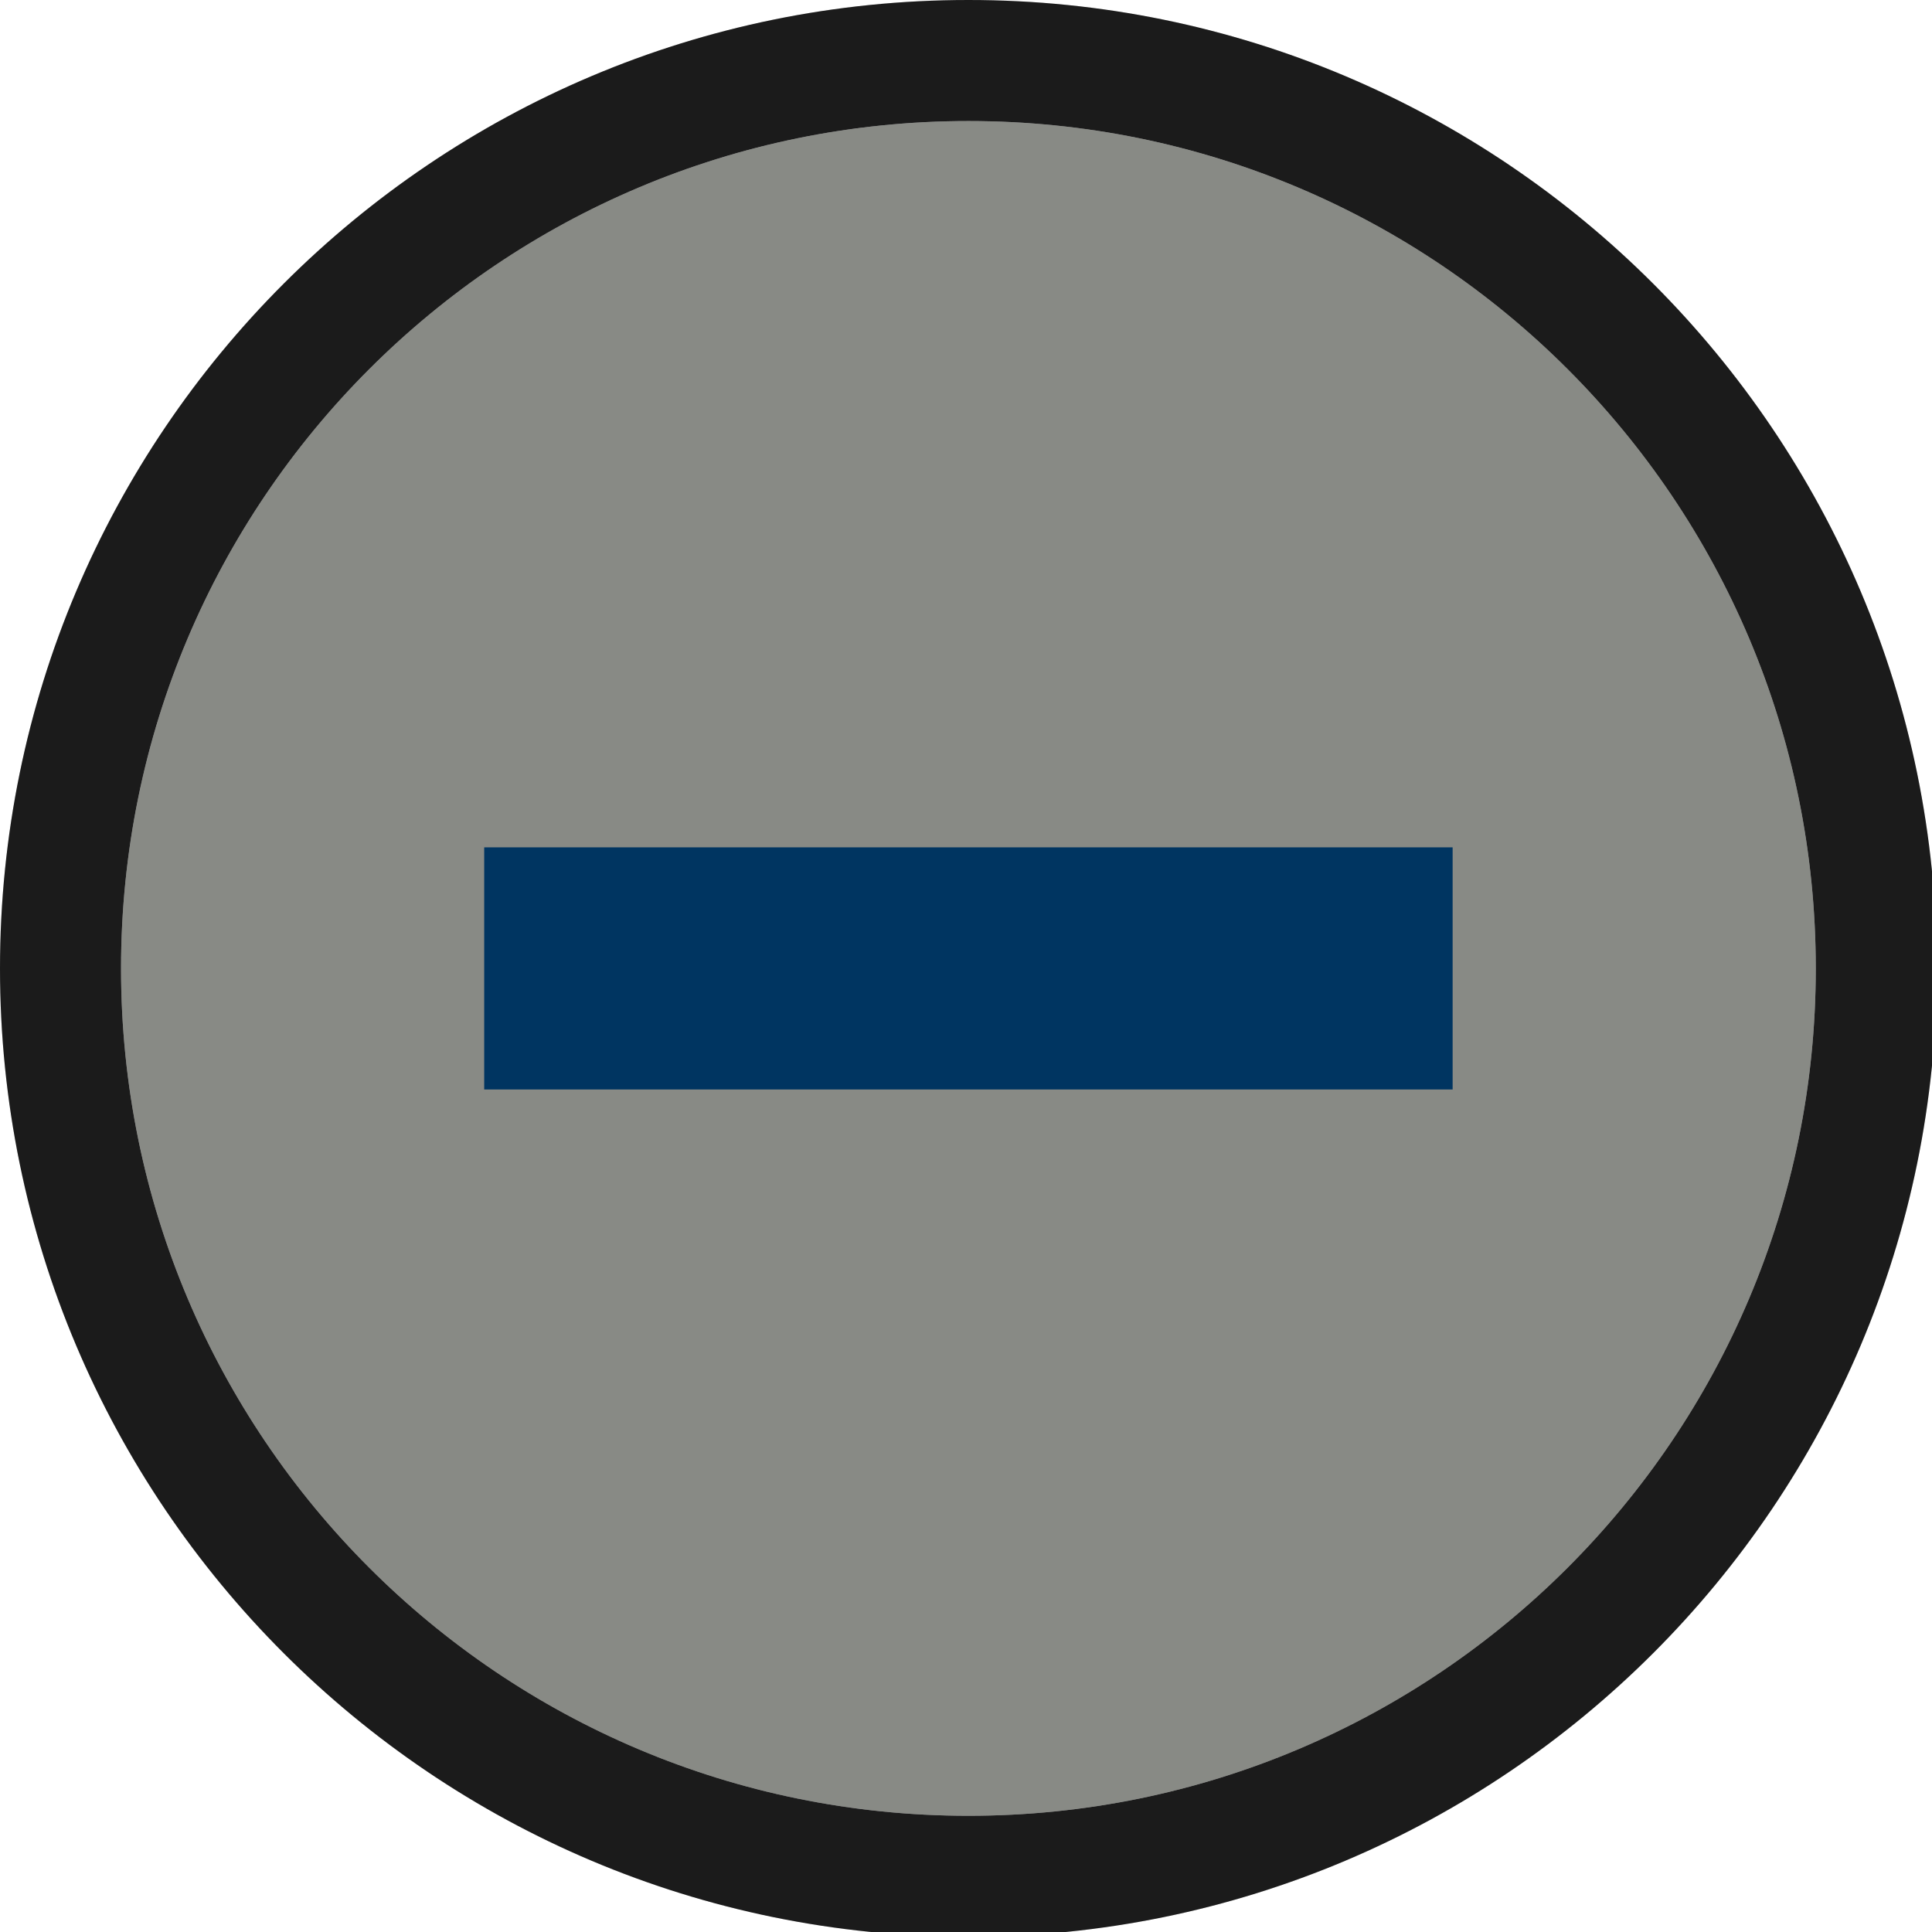
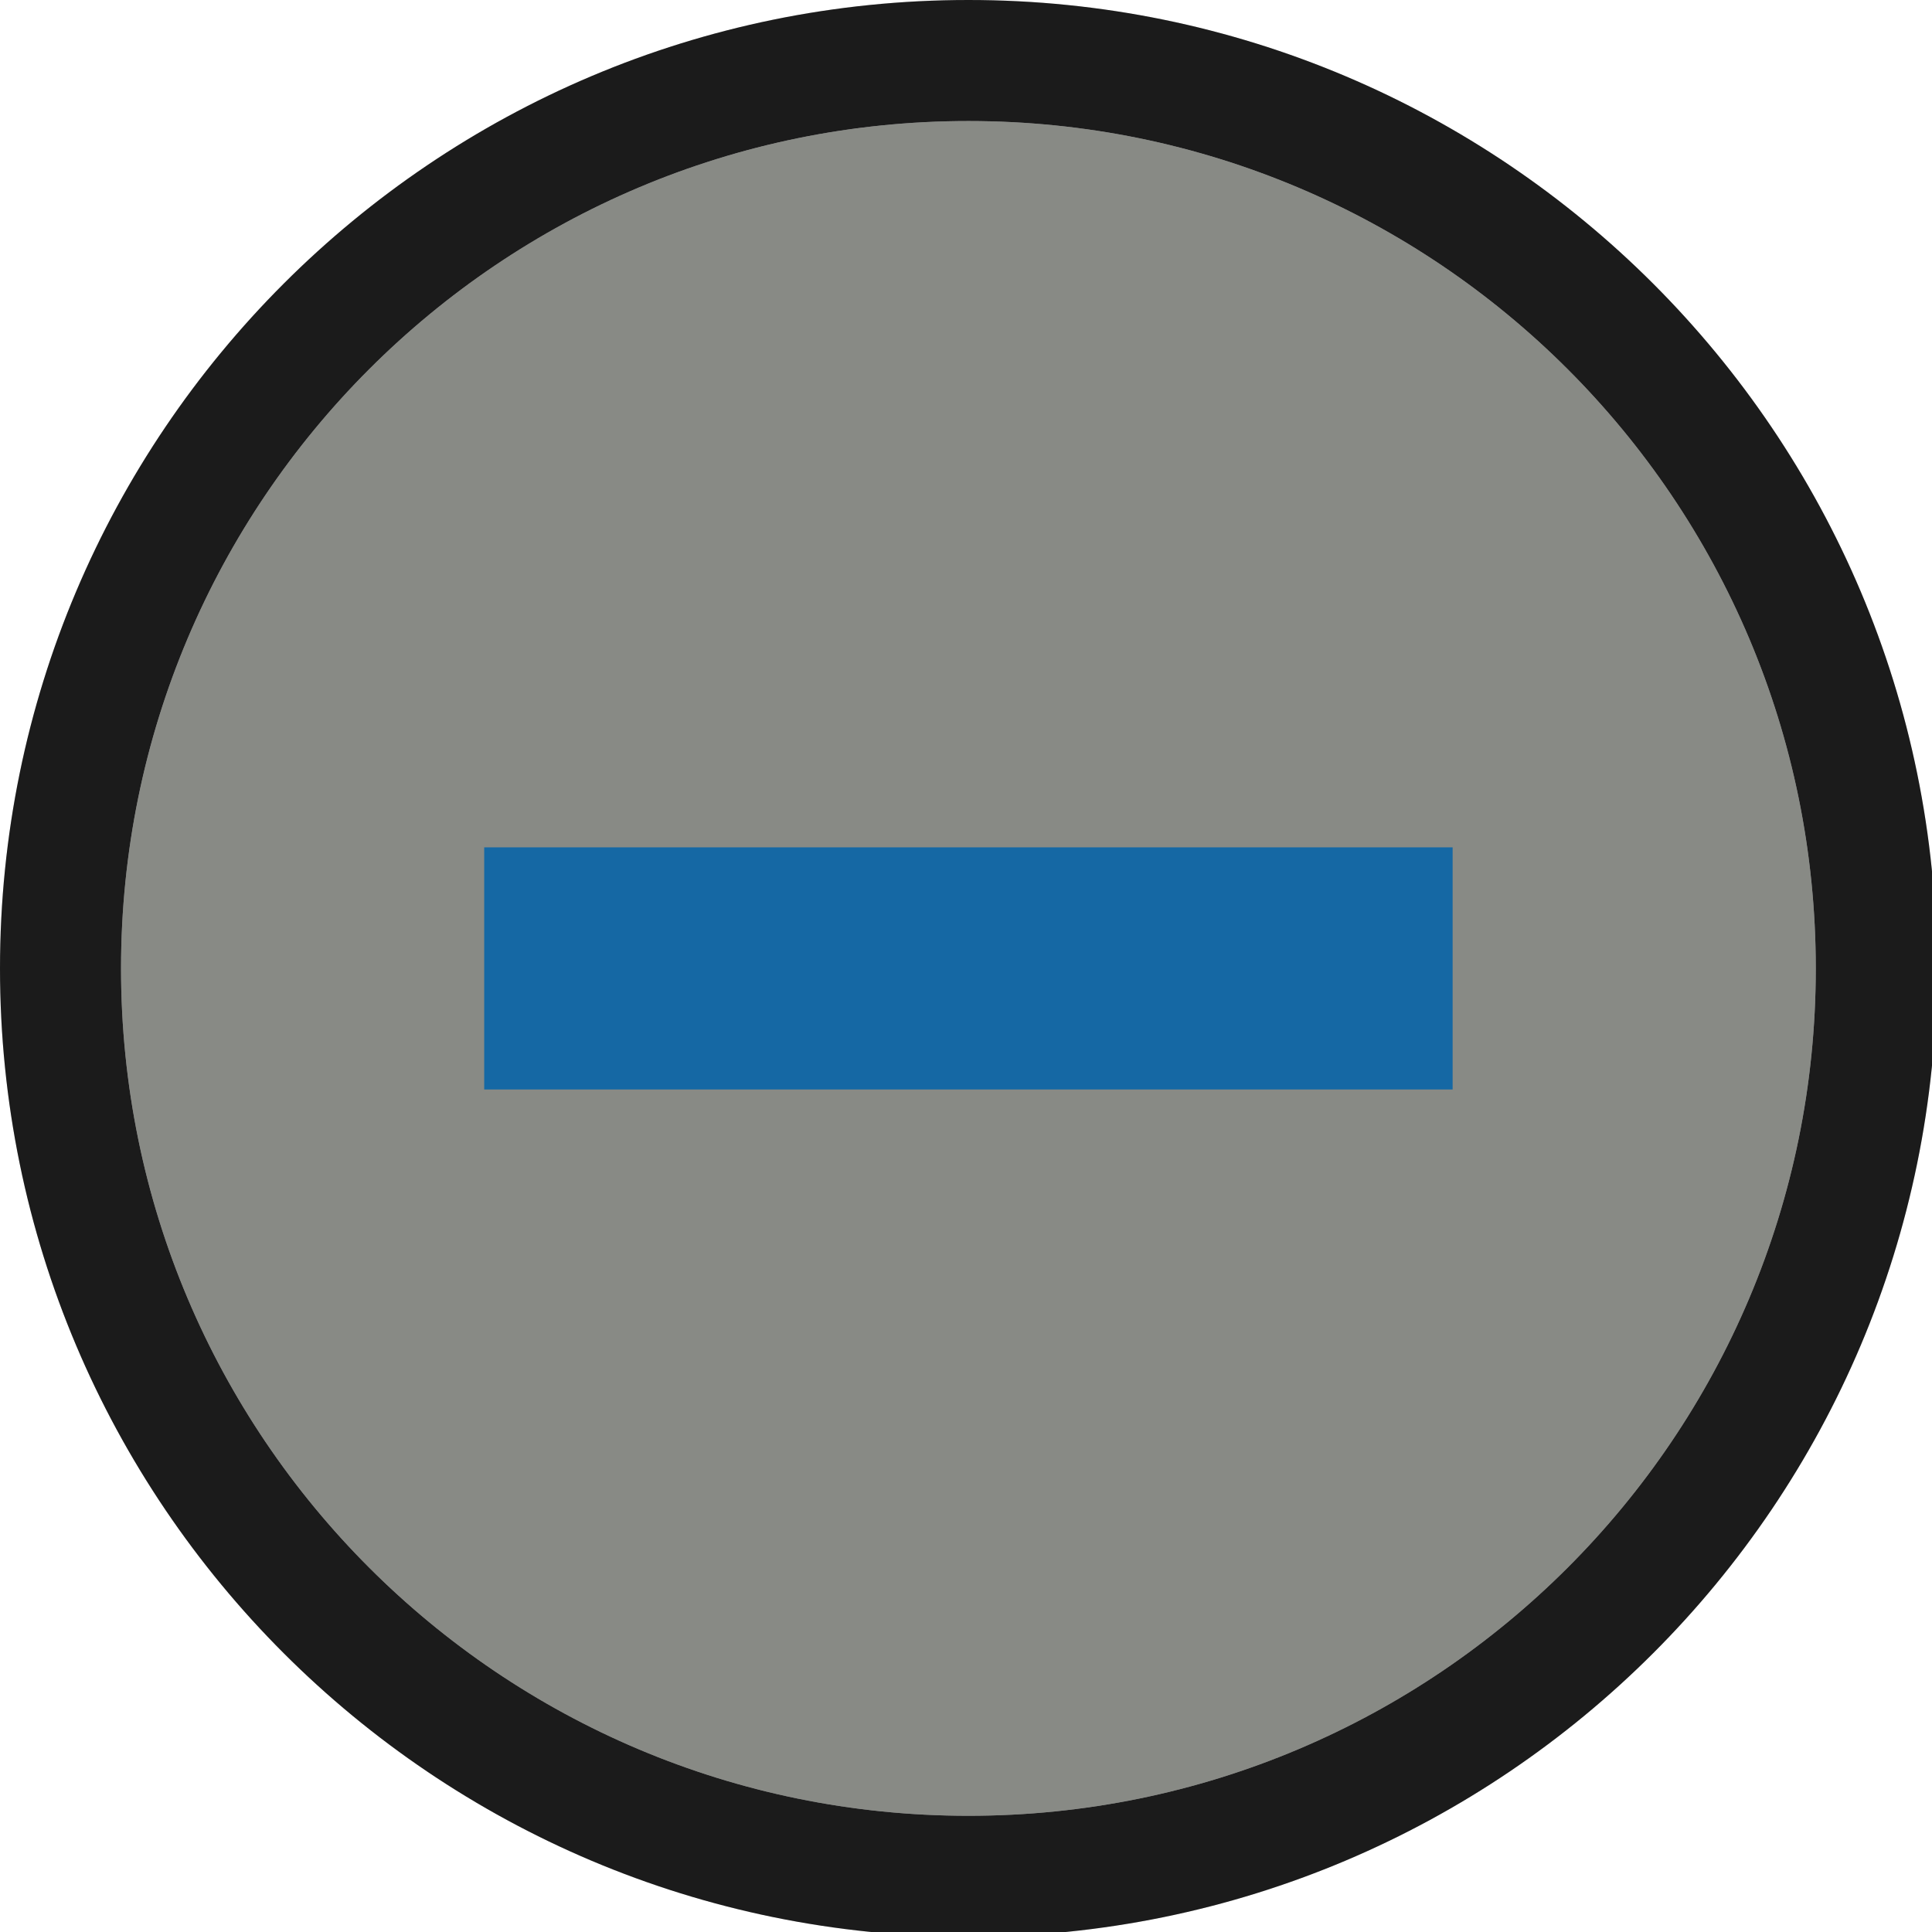
<svg xmlns="http://www.w3.org/2000/svg" width="133pt" height="133pt" viewBox="0 0 133 133" version="1.1">
  <g id="surface1">
    <path style=" stroke:none;fill-rule:nonzero;fill:#888a85;fill-opacity:1;" d="M 125 66.668 C 125 98.895 98.895 125 66.668 125 C 34.441 125 8.332 98.895 8.332 66.668 C 8.332 34.441 34.441 8.332 66.668 8.332 C 98.895 8.332 125 34.441 125 66.668 Z M 125 66.668 " />
    <path style=" stroke:none;fill-rule:nonzero;fill:#121212;fill-opacity:1;" d="M 66.668 0 C 29.852 0 0 29.852 0 66.668 C 0 103.484 29.852 133.332 66.668 133.332 C 103.484 133.332 133.332 103.484 133.332 66.668 C 133.332 29.852 103.484 0 66.668 0 Z M 66.668 8.332 C 98.895 8.332 125 34.441 125 66.668 C 125 98.895 98.895 125 66.668 125 C 34.441 125 8.332 98.895 8.332 66.668 C 8.332 34.441 34.441 8.332 66.668 8.332 Z M 66.668 8.332 " />
    <path style=" stroke:none;fill-rule:nonzero;fill:#505050;fill-opacity:0.15;" d="M 66.668 0 C 29.852 0 0 29.852 0 66.668 C 0 103.484 29.852 133.332 66.668 133.332 C 103.484 133.332 133.332 103.484 133.332 66.668 C 133.332 29.852 103.484 0 66.668 0 Z M 66.668 8.332 C 98.895 8.332 125 34.441 125 66.668 C 125 98.895 98.895 125 66.668 125 C 34.441 125 8.332 98.895 8.332 66.668 C 8.332 34.441 34.441 8.332 66.668 8.332 Z M 66.668 8.332 " />
-     <path style=" stroke:none;fill-rule:nonzero;fill:#003561;fill-opacity:1;" d="M 33.332 58.332 L 100 58.332 L 100 75 L 33.332 75 Z M 33.332 58.332 " />
+     <path style=" stroke:none;fill-rule:nonzero;fill:#1568A4;fill-opacity:1;" d="M 33.332 58.332 L 100 58.332 L 100 75 L 33.332 75 Z M 33.332 58.332 " />
  </g>
</svg>
